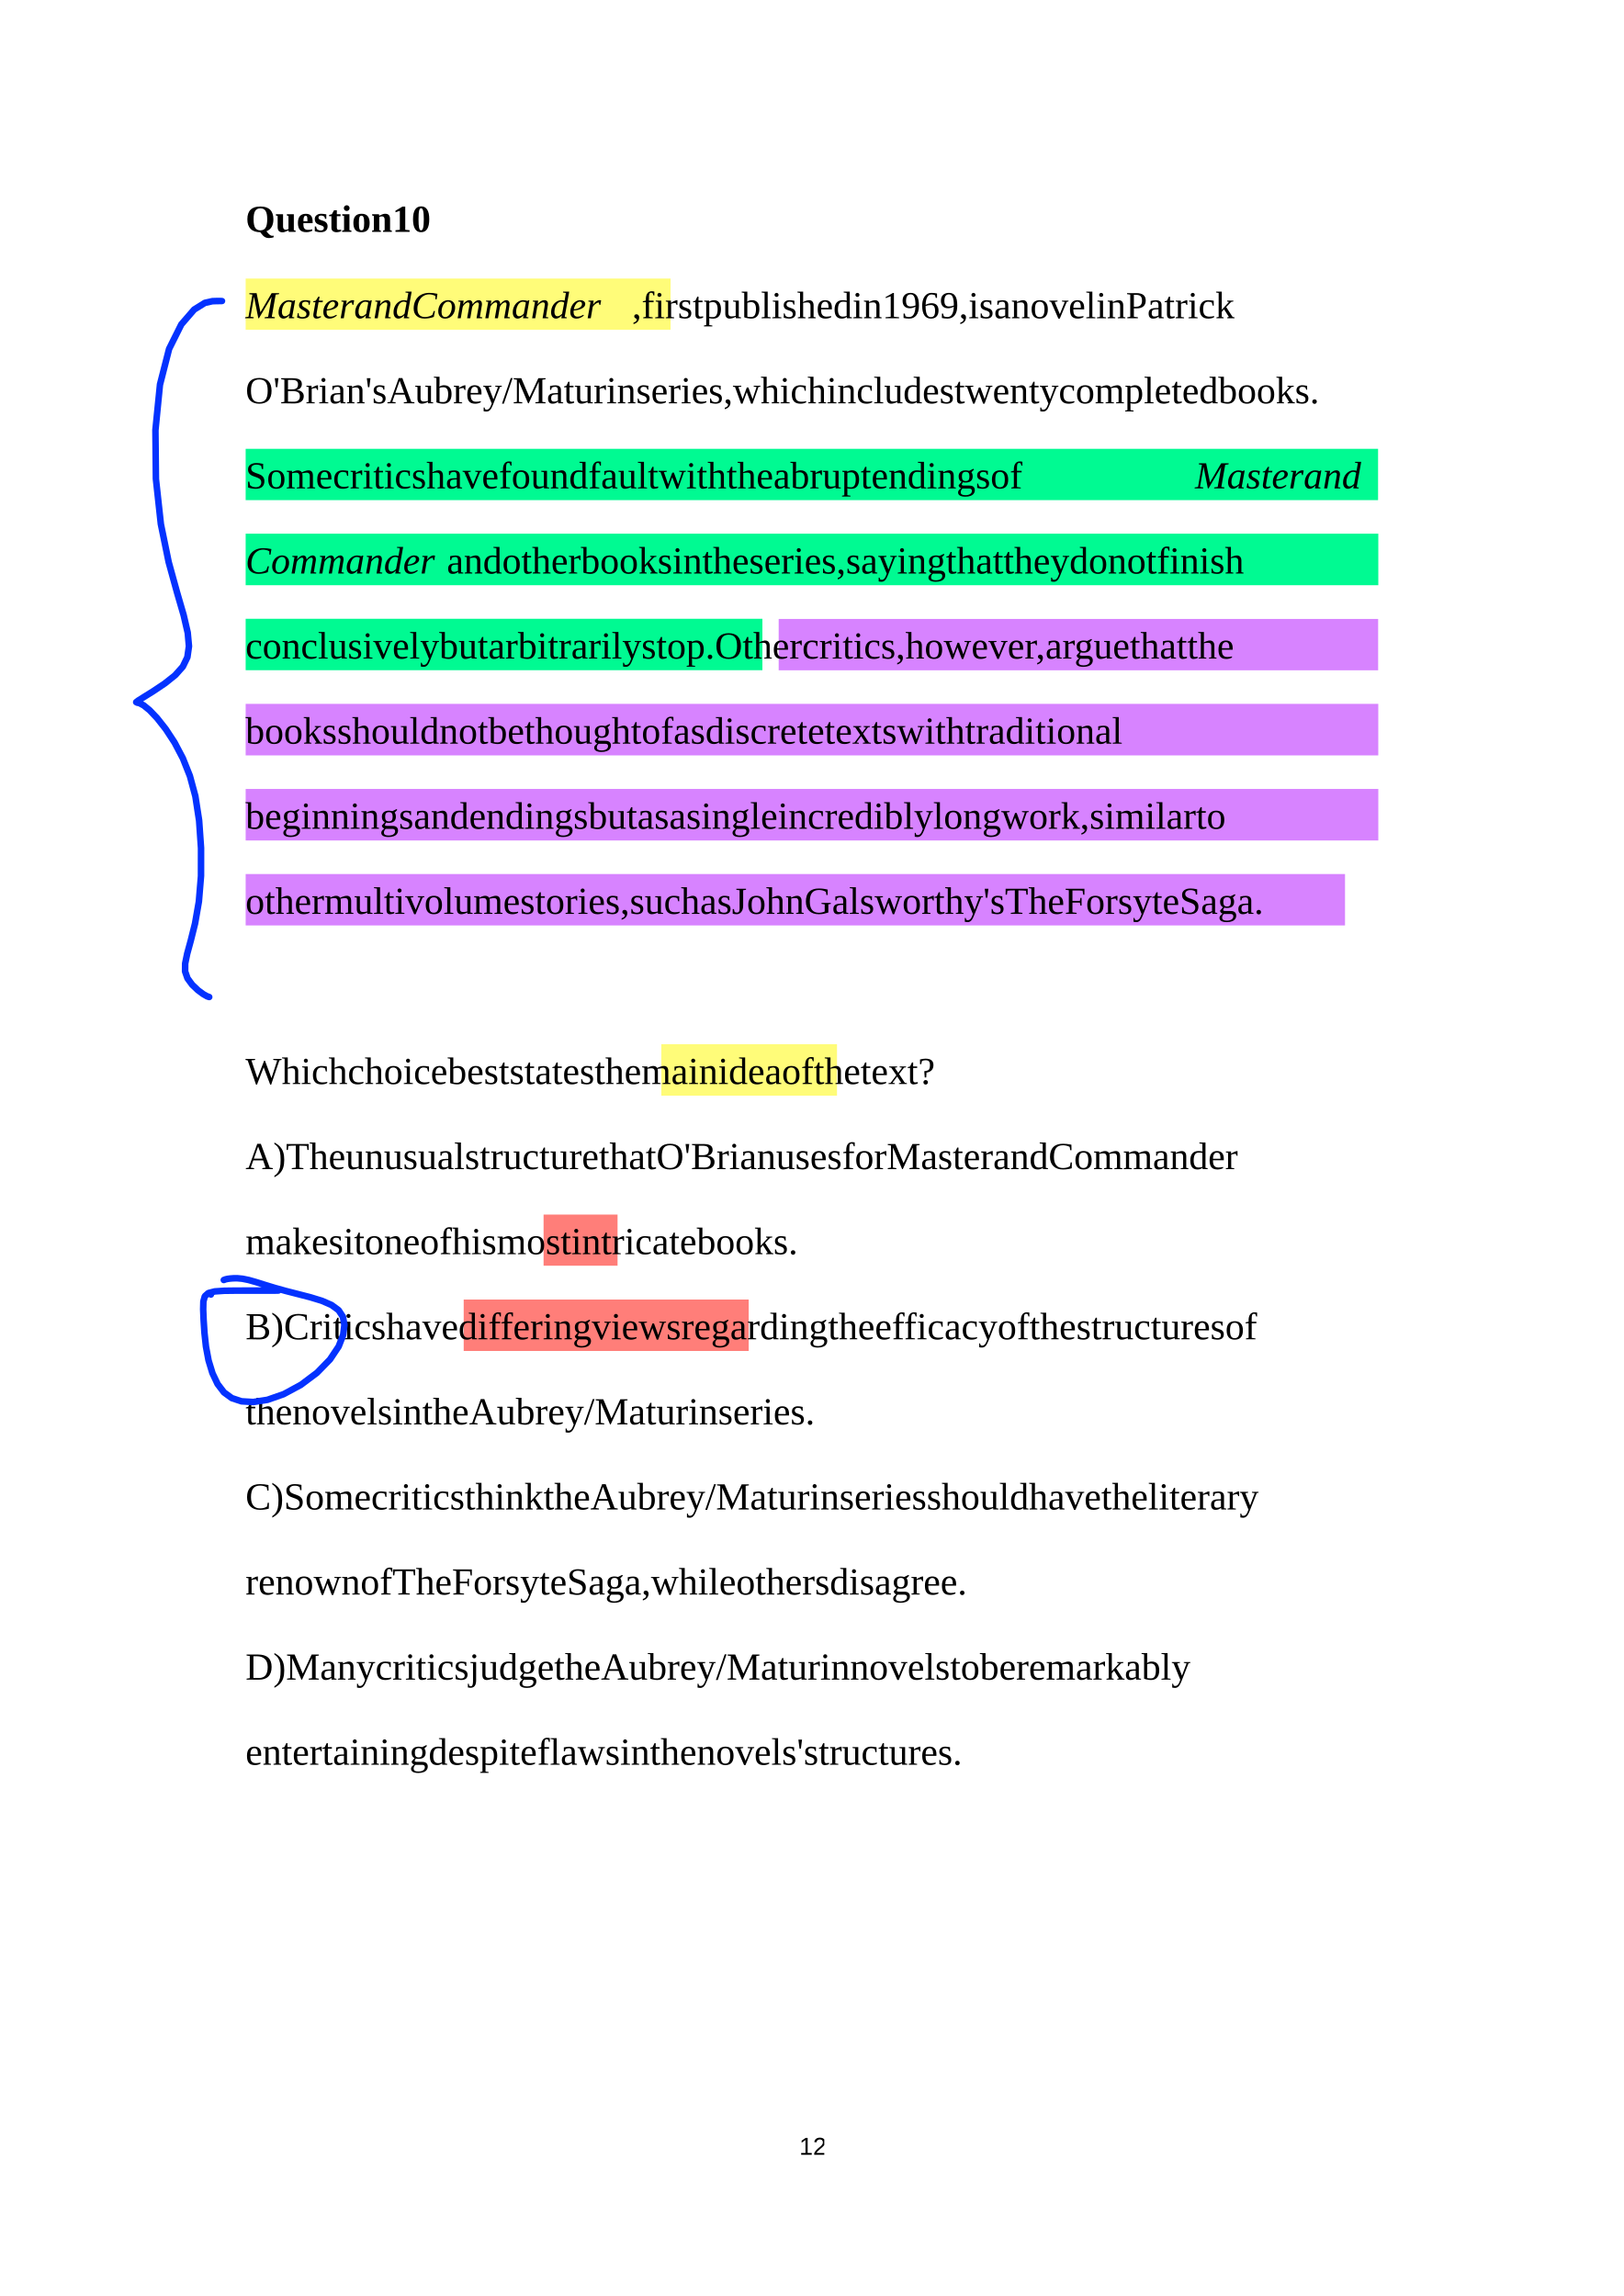
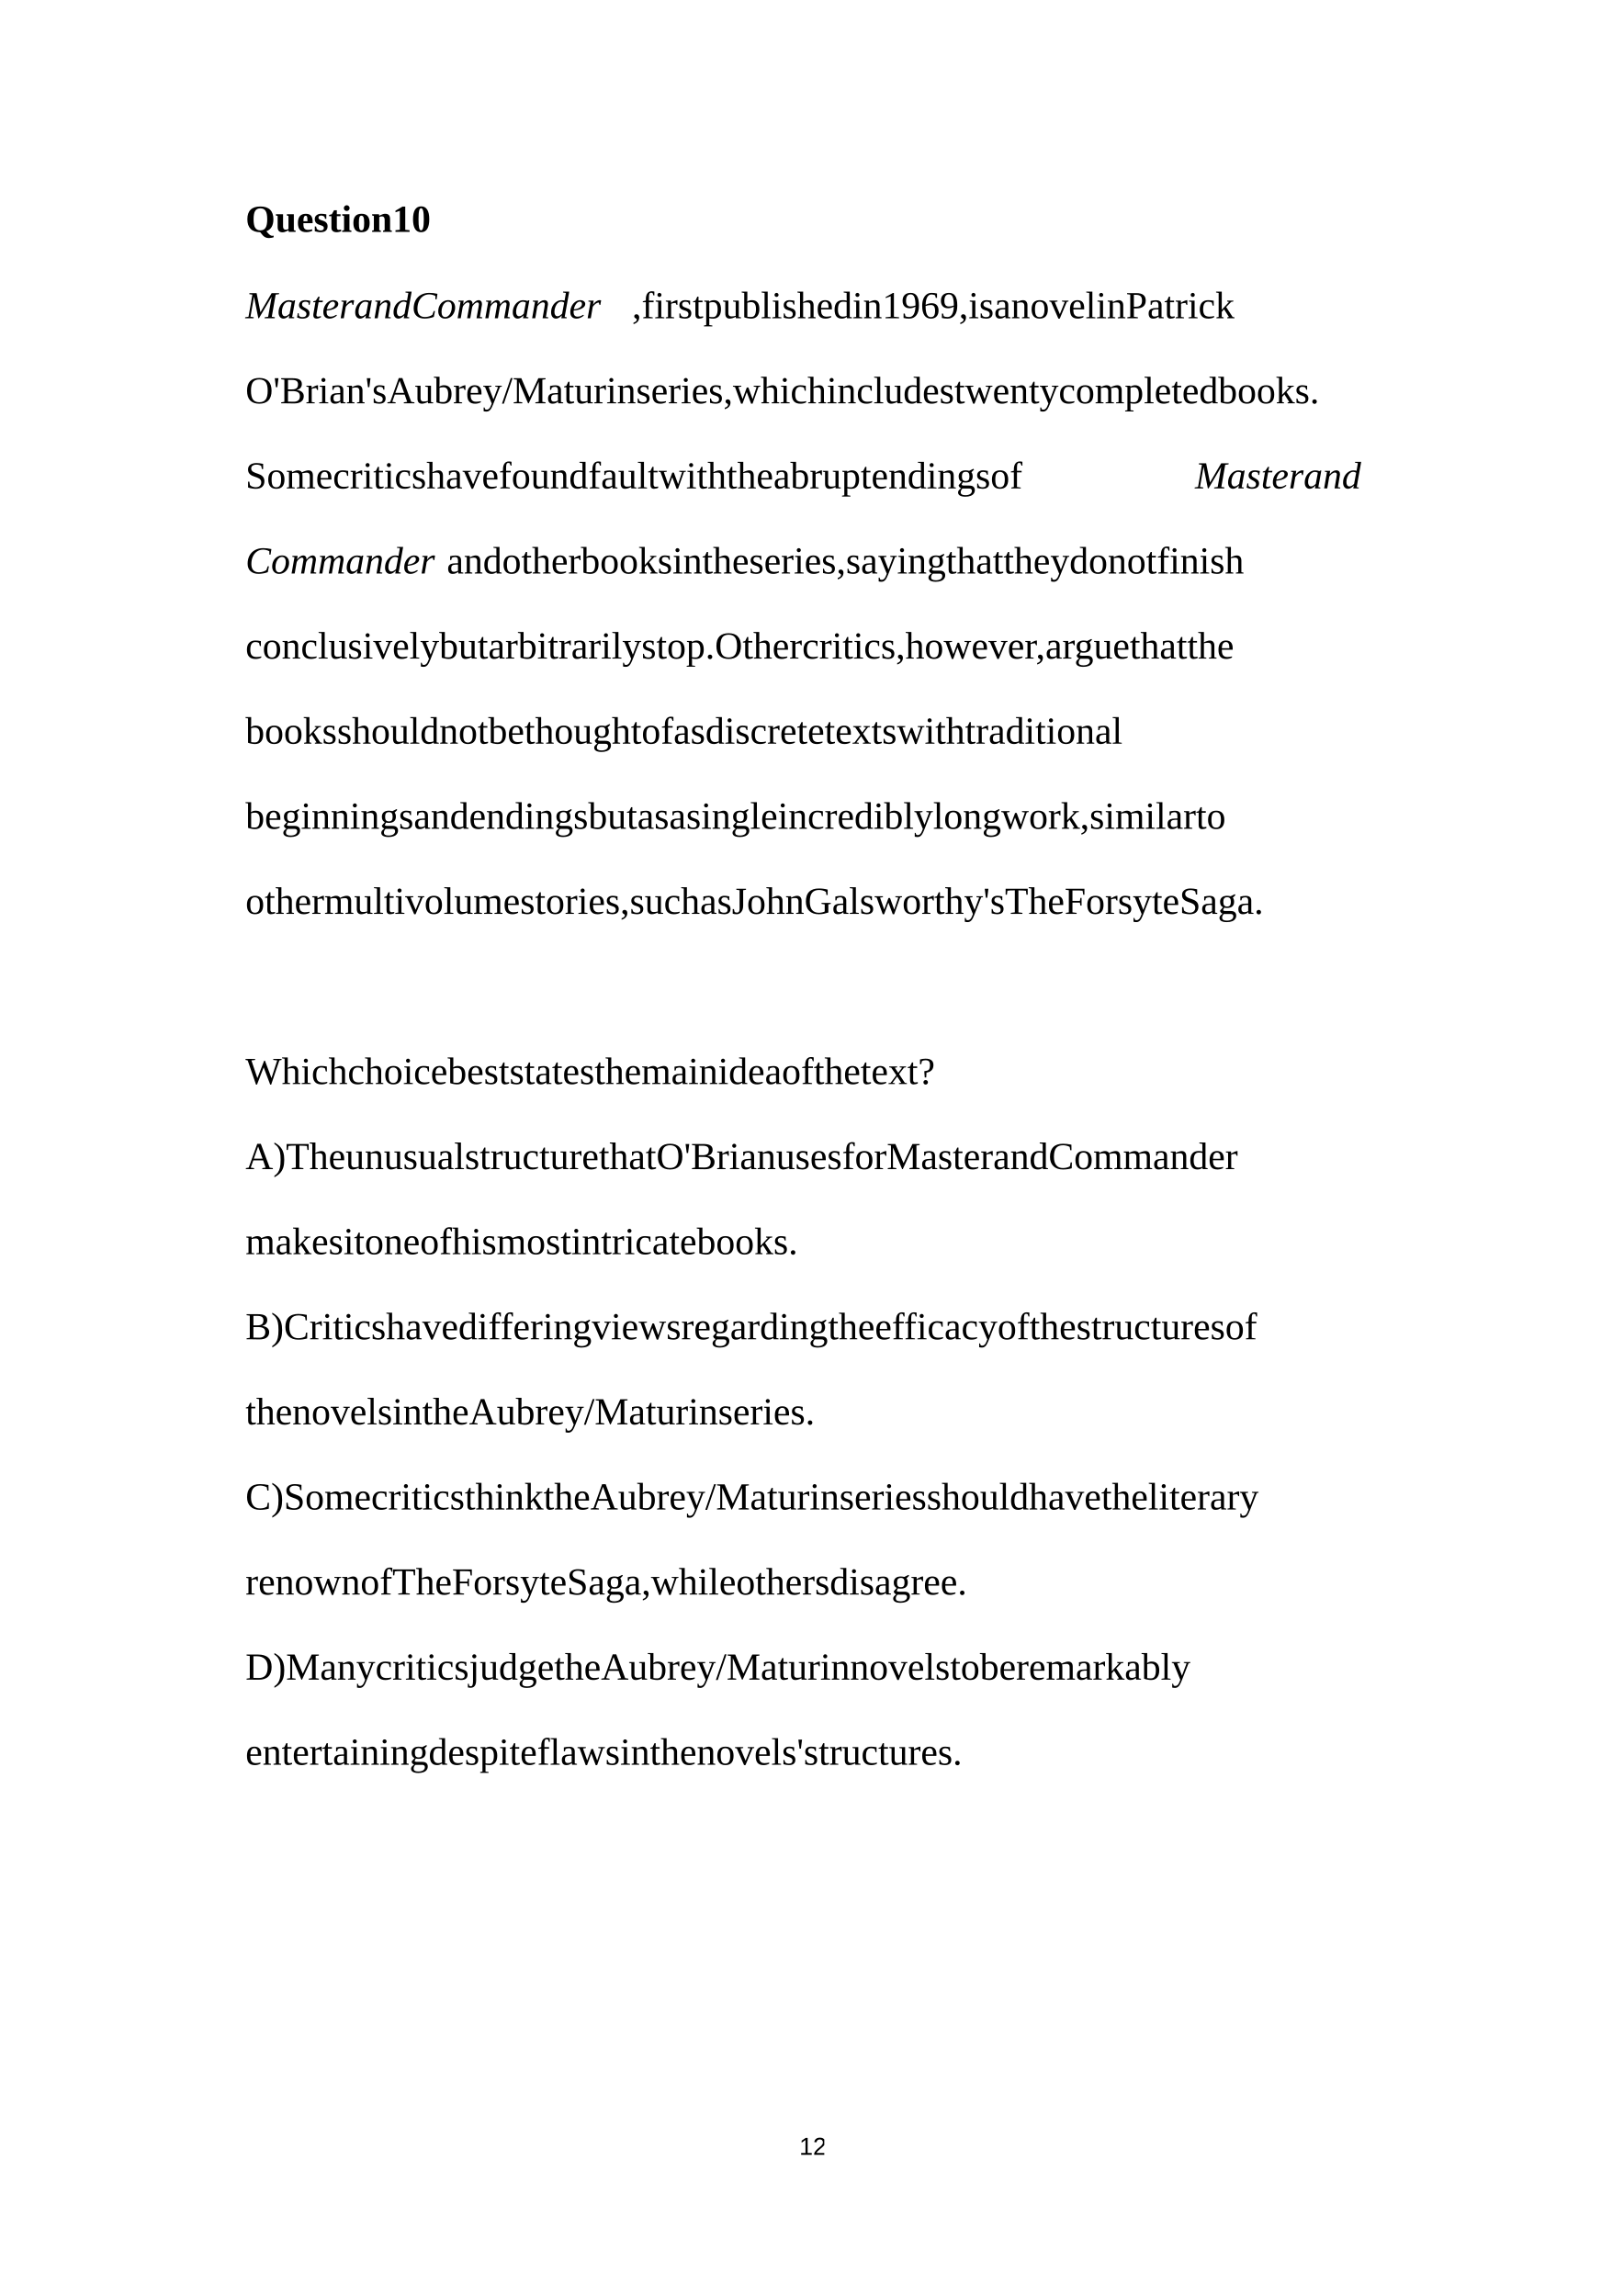
<svg xmlns="http://www.w3.org/2000/svg" version="1.1" width="595.3" height="841.9" viewBox="0 0 595.3 841.9">
  <defs>
    <clipPath id="clip_1">
      <path d="M0 0H595.3V841.9H0Z" clip-rule="evenodd" />
    </clipPath>
    <clipPath id="clip_2">
      <path d="M293.1 781.55H302.2V792.55H293.1Z" clip-rule="evenodd" />
    </clipPath>
    <clipPath id="clip_3">
      <path d="M0 0H595.3V841.9H0Z" clip-rule="evenodd" />
    </clipPath>
    <clipPath id="clip_4">
      <path transform="matrix(1.587463,0,0,-1.587463,0,718.6)" d="M0 0H375V375H0Z" clip-rule="evenodd" />
-     </clipPath>
-     <clipPath id="clip_5">
-       <path transform="matrix(.9999998,0,0,-1,242.399,401.789)" d="M0 0H64.543V18.897H0Z" />
-     </clipPath>
-     <clipPath id="clip_6">
-       <path transform="matrix(1,0,0,-1,0,841.9)" d="M48.725 475.108H82.617V732.721H48.725Z" />
-     </clipPath>
-     <clipPath id="clip_7">
-       <path transform="matrix(1,0,0,-1,199.2,464.189)" d="M0 0H27.291V18.897H0Z" />
-     </clipPath>
-     <clipPath id="clip_8">
-       <path transform="matrix(.9999999,0,0,-1,169.919,495.389)" d="M0 0H104.64V18.897H0Z" />
-     </clipPath>
-     <clipPath id="clip_9">
-       <path transform="matrix(1,0,0,-.9999986,90,120.989)" d="M0 0H155.879V18.897H0Z" />
-     </clipPath>
-     <clipPath id="clip_10">
-       <path transform="matrix(1,0,0,-1,0,841.9)" d="M73.288 326.604H127.476V374.391H73.288Z" />
-     </clipPath>
-     <clipPath id="clip_11">
-       <path transform="matrix(1,0,0,-1,90,245.789)" d="M0 0H415.382V81.297H0Z" />
-     </clipPath>
-     <clipPath id="clip_12">
-       <path transform="matrix(1,0,0,-1,90,339.389)" d="M0 0H415.384V112.497H0Z" />
    </clipPath>
  </defs>
  <g>
    <g clip-path="url(#clip_1)">
      <g clip-path="url(#clip_2)">
        <text xml:space="preserve" transform="matrix(1 0 -0 1 0 841.9)" font-size="9" font-family="Arial">
          <tspan y="-51.77" x="293.04 297.599">12</tspan>
        </text>
      </g>
    </g>
    <g clip-path="url(#clip_3)">
      <text xml:space="preserve" transform="matrix(1 0 -0 1 0 841.9)" font-size="14.05" font-family="Times New Roman" font-weight="bold">
        <tspan y="-756.891" x="90 100.917 108.717 114.957 120.357 125.035 128.995 135.954 147.12 154.2">Question10</tspan>
      </text>
      <text xml:space="preserve" transform="matrix(1 0 -0 1 0 841.9)" font-size="14.05" font-family="Times New Roman" font-style="italic">
        <tspan y="-725.21" x="90 101.64 108.72 114.12 118.079 124.319 135.6 142.68 149.639 162.48 171.837 178.917 188.997 199.076 206.036 213.115 220.075 226.315">MasterandCommander</tspan>
      </text>
      <text xml:space="preserve" transform="matrix(1 0 -0 1 0 841.9)" font-size="14.05" font-family="Times New Roman">
        <tspan y="-725.21" x="231.72 241.2 245.879 249.838 254.517 259.917 269.64 276.72 283.679 290.638 294.598 298.438 303.957 310.917 317.156 330 333.959 346.92 354 360.959 367.918 374.998 384.359 388.318 399.6 411.72 418.8 425.759 432.718 438.958 448.8 452.759 465.6 473.4 479.64 483.599 488.159 492.118 498.358">,firstpublishedin1969,isanovelinPatrick</tspan>
        <tspan y="-694.01" x="90 100.08 102.599 112.079 116.758 120.717 126.957 134.036 136.556 144.84 154.92 161.999 169.079 173.758 179.998 186.957 190.916 203.396 209.636 213.595 220.675 225.354 229.313 239.88 245.399 251.639 256.318 260.277 266.517 272.037 279.12 289.2 296.279 300.239 306.479 317.04 320.999 328.079 334.319 338.278 345.238 352.317 358.557 367.559 371.518 381.598 387.838 394.918 398.877 409.44 415.68 422.76 433.559 440.639 444.599 450.838 454.798 461.038 471.6 478.68 485.759 492.719 499.798 505.318">O'Brian'sAubrey/Maturinseries,whichincludestwentycompletedbooks.</tspan>
        <tspan y="-662.81" x="90 97.8 104.88 115.559 128.28 134.52 139.198 143.158 146.998 150.838 157.077 168.959 176.039 182.279 189.238 201.84 206.519 213.478 220.558 227.517 240.84 245.519 251.758 258.718 262.677 273 283.08 287.039 290.998 304.32 308.279 315.239 327.84 334.08 341.159 345.719 352.799 359.758 370.08 376.32 383.279 390.359 394.199 401.158 408.238 420 427.08">Somecriticshavefoundfaultwiththeabruptendingsof</tspan>
      </text>
      <text xml:space="preserve" transform="matrix(1 0 -0 1 0 841.9)" font-size="14.05" font-family="Times New Roman" font-style="italic">
        <tspan y="-662.81" x="438.12 449.76 456.839 462.24 466.199 472.439 484.2 491.28 498.239">Masterand</tspan>
        <tspan y="-631.61" x="90 99.357 106.437 116.517 126.596 133.556 140.635 147.595 153.835">Commander</tspan>
      </text>
      <text xml:space="preserve" transform="matrix(1 0 -0 1 0 841.9)" font-size="14.05" font-family="Times New Roman">
        <tspan y="-631.61" x="163.8 170.04 176.999 188.52 195.6 199.439 206.519 212.639 221.88 228.96 235.919 242.878 249.958 259.92 263.879 275.4 279.24 286.32 297 302.52 308.759 313.438 317.278 323.518 328.918 336.959 342.479 348.718 355.558 359.518 366.597 378.12 382.079 389.039 395.279 403.68 407.639 414.599 420.839 432.359 439.439 450.84 457.92 464.879 473.4 478.079 482.038 488.997 492.957 498.357">andotherbooksintheseries,sayingthattheydonotfinish</tspan>
        <tspan y="-600.41" x="90 96.24 103.32 110.279 116.519 120.359 127.318 132.838 136.677 143.757 149.877 153.836 166.8 173.759 180.839 190.68 196.92 201.599 208.558 212.517 216.357 221.036 227.276 231.954 235.794 239.634 252.6 258.12 261.959 269.039 275.998 285.48 295.56 299.519 306.479 312.718 323.4 329.64 334.318 338.278 342.118 345.958 352.197 357.717 367.2 374.159 381.239 391.319 397.559 404.518 410.758 414.958 424.32 430.56 435.119 442.079 449.038 461.159 465.118 472.078 478.318 488.159 492.118 499.078">conclusivelybutarbitrarilystop.Othercritics,however,arguethatthe</tspan>
        <tspan y="-569.21" x="90 97.08 104.039 110.998 118.078 132.84 138.36 145.319 152.399 159.358 163.198 179.759 186.839 193.798 207.12 214.2 229.8 233.759 240.719 247.798 254.758 261.717 268.797 282.12 289.2 303.24 309.48 324.359 331.439 335.278 340.798 346.918 351.596 357.836 361.676 377.4 381.359 387.599 394.559 398.398 413.4 423.48 427.439 431.279 447.72 451.679 456.358 462.598 469.557 473.397 477.356 481.196 488.156 495.235 501.475">booksshouldnotbethoughtofasdiscretetextswithtraditional</tspan>
        <tspan y="-538.01" x="90 97.08 103.319 110.279 114.119 121.198 128.158 131.998 139.077 146.037 156.6 162.84 169.919 182.04 188.28 195.359 202.319 206.159 213.238 220.198 230.759 237.839 244.798 253.8 260.04 270.72 282.12 287.639 291.479 298.559 305.518 309.358 320.759 324.718 331.678 337.918 342.596 348.836 355.795 359.635 366.715 370.555 382.8 386.64 393.719 400.679 412.8 422.88 429.959 434.638 441.597 450.24 455.76 459.599 470.399 474.359 478.318 484.558 494.4 498.359">beginningsandendingsbutasasingleincrediblylongwork,similarto</tspan>
        <tspan y="-506.81" x="90 97.08 100.919 107.999 114.119 122.28 133.08 140.16 144.119 147.959 151.918 158.878 165.837 169.796 176.756 187.556 197.28 202.799 206.639 213.719 218.278 222.238 228.478 233.878 240.84 246.359 253.319 259.559 270 276.24 285.12 290.639 297.599 304.679 315.12 325.2 331.439 335.399 340.799 350.879 357.958 362.637 366.477 373.436 380.396 382.915 391.68 400.2 407.279 416.88 424.68 431.76 436.438 441.838 448.678 452.638 462.359 470.159 476.399 483.358 489.598">othermultivolumestories,suchasJohnGalsworthy'sTheForsyteSaga.</tspan>
        <tspan y="-444.41" x="90 103.2 110.28 114.119 120.359 130.8 137.04 144.119 151.079 154.919 161.159 170.759 177.839 184.078 189.478 196.92 202.44 206.279 212.519 216.359 222.599 231.48 235.439 242.399 252.12 262.92 269.16 273.119 283.559 287.518 294.478 300.718 310.44 317.399 325.559 329.518 336.478 346.2 350.04 356.28 363.359 367.199">Whichchoicebeststatesthemainideaofthetext?</tspan>
        <tspan y="-413.21" x="90 100.08 109.8 118.319 125.399 136.8 143.88 150.839 157.798 163.318 170.277 176.517 185.64 191.159 194.999 199.678 206.637 212.877 216.837 223.796 228.475 240 243.959 250.919 257.159 266.28 276.36 278.879 288.236 292.915 296.875 303.114 315.24 322.32 327.72 333.959 344.759 349.438 356.517 366.359 378.839 385.078 390.478 394.438 400.678 410.52 416.76 423.839 436.08 445.437 452.397 463.197 473.997 480.356 487.436 494.395 500.635">A)TheunusualstructurethatO'BrianusesforMasterandCommander</tspan>
        <tspan y="-382.01" x="90 100.8 107.04 114.119 120.359 129.24 133.199 140.52 147.6 154.559 164.28 171.36 179.4 186.48 190.319 199.2 210 217.08 222.599 229.92 233.879 240.839 244.798 249.477 253.317 259.556 265.676 269.635 279.24 286.32 293.279 300.238 307.318 312.718">makesitoneofhismostintricatebooks.</tspan>
        <tspan y="-350.81" x="90 99.357 108.12 117.477 122.156 126.115 129.955 133.795 140.035 149.64 156.599 162.839 169.919 180.24 187.199 191.159 195.718 200.277 206.397 211.076 215.035 221.994 233.04 240.12 243.959 250.199 260.279 269.88 274.559 280.798 287.758 293.998 298.676 305.636 309.595 316.554 327.72 331.679 338.639 348.959 355.199 359.758 364.318 368.157 374.397 380.637 386.877 397.919 404.999 413.759 417.718 424.678 435 440.519 444.359 449.038 455.997 462.237 466.197 473.156 477.835 484.074 493.68 500.76">B)Criticshavedifferingviewsregardingtheefficacyofthestructuresof</tspan>
        <tspan y="-319.61" x="90 93.959 100.919 110.64 117.599 124.679 131.638 137.878 141.718 150.6 154.559 165 168.959 175.919 184.8 194.88 201.959 208.919 213.597 219.837 226.677 230.636 243.116 249.356 253.315 260.275 264.953 268.793 279.359 284.878 291.118 295.678 299.637 305.877 311.277">thenovelsintheAubrey/Maturinseries.</tspan>
        <tspan y="-288.41" x="90 99.357 108.6 116.4 123.359 134.159 145.08 151.32 155.998 159.838 163.798 167.637 173.877 183.84 187.799 194.759 198.718 205.677 217.2 221.159 228.119 238.2 248.28 255.359 262.319 266.997 273.237 280.077 284.036 296.516 302.756 306.596 313.675 318.235 322.194 333.72 339.239 345.479 350.158 353.998 360.238 370.2 375.719 382.679 389.759 396.718 400.558 412.2 419.159 425.399 432.479 443.159 447.118 454.078 464.88 468.839 472.679 476.519 482.759 487.438 493.677 498.356">C)SomecriticsthinktheAubrey/Maturinseriesshouldhavetheliterary</tspan>
        <tspan y="-257.21" x="90 94.679 100.918 107.878 114.958 125.037 135.48 142.56 150.359 158.878 165.958 175.68 183.48 190.439 195.118 200.638 207.477 211.437 221.159 228.959 235.199 242.158 248.398 255.359 265.439 272.518 276.358 280.318 289.92 297 300.839 307.919 314.039 318.717 327.6 334.68 338.519 344.039 350.159 357.238 361.917 368.036 374.276">renownofTheForsyteSaga,whileothersdisagree.</tspan>
        <tspan y="-226.01" x="90 100.08 112.559 125.039 131.278 138.238 153.12 159.36 164.038 167.998 171.838 175.677 181.917 195.24 199.08 206.159 213.239 220.199 234.24 238.199 245.159 258.359 268.439 275.518 282.478 287.156 293.396 300.236 304.195 316.675 322.915 326.874 333.834 338.512 342.352 357.24 364.32 371.279 378.238 384.478 388.438 401.64 405.599 420.48 427.56 441.6 446.279 452.518 463.198 469.438 474.117 481.196 487.436 494.516 498.356">D)ManycriticsjudgetheAubrey/Maturinnovelstoberemarkably</tspan>
        <tspan y="-194.81" x="90 96.24 103.319 107.159 113.399 118.078 121.918 128.157 131.997 139.077 142.917 149.876 160.32 167.4 173.639 179.039 185.999 189.958 193.798 203.52 208.199 212.158 218.277 228.357 237.24 241.199 251.64 255.599 262.559 272.28 279.36 286.319 293.278 299.518 303.478 308.878 314.88 320.399 324.239 328.918 335.877 342.117 346.077 353.036 357.715 363.954 369.354">entertainingdespiteflawsinthenovels'structures.</tspan>
      </text>
    </g>
    <g opacity=".25">
      <g clip-path="url(#clip_4)">
</g>
    </g>
  </g>
-   <g clip-path="url(#clip_5)">
-     <g style="mix-blend-mode:multiply">
-       <path transform="matrix(.9999998,0,0,-1,.00006103516,841.9002)" d="M242.399 440.111H306.942V459.008H242.399Z" fill="#fffc79" />
-     </g>
-   </g>
-   <g clip-path="url(#clip_6)">
-     <path transform="matrix(1,0,0,-1,0,841.9)" d="M81.412 732.697H81.409 81.373L81.194 732.708 80.678 732.719 79.628 732.725 77.828 732.671 77.599 732.64 74.844 732.018 74.472 731.863 70.539 729.413 70.265 729.178 65.571 723.75 65.404 723.499 60.918 714.508 60.828 714.269 57.482 701.17 55.786 684.299 55.956 666.269 57.774 649.609 60.647 635.59 63.712 624.452 66.182 615.956 67.652 609.609 68.063 604.965 67.532 601.277 66.02 598.148 63.325 595.123 59.667 592.236 55.589 589.505 52.139 587.35 50.025 586.023 49.194 585.389C48.667 584.983 48.57 584.226 48.976 583.699 49.383 583.172 50.139 583.074 50.666 583.481L49.577 583.245 49.911 583.112 50.692 582.929 51.989 582.252 54.083 580.545 56.747 577.725 59.832 573.798 63.01 568.935 65.975 563.284 68.502 556.915 70.464 549.613 71.808 540.859 72.504 530.823 72.489 520.678 71.712 511.416 70.331 503.522 68.768 497.276 67.47 492.527 66.704 488.82 66.679 488.586 66.658 485.698 66.725 485.293 67.606 482.761 67.772 482.445 69.5 480.088 69.642 479.926 71.762 477.915 73.821 476.389 75.342 475.521 75.551 475.428 76.318 475.171C76.95 474.959 77.633 475.299 77.844 475.931 78.056 476.562 77.715 477.245 77.084 477.456L76.426 477.677 75.249 478.33 73.421 479.664 71.38 481.6 69.823 483.724 69.07 485.888 69.089 488.45 69.795 491.892 71.106 496.692 72.705 503.108 74.114 511.216 74.899 520.675 74.908 530.991 74.19 541.227 72.791 550.241 70.742 557.806 68.109 564.405 65.027 570.255 61.726 575.289 58.495 579.385 55.606 582.413 53.418 584.198 53.214 584.332 51.673 585.137 51.39 585.242 50.637 585.418 49.194 585.389C48.667 584.983 48.57 584.226 48.976 583.699 49.383 583.172 50.139 583.074 50.666 583.481L51.306 583.981 53.417 585.306 56.932 587.504 61.168 590.35 65.124 593.519 67.932 596.67 68.117 596.948 69.784 600.396 69.892 600.748 70.469 604.762 70.476 605.043 70 610.153 68.497 616.629 66.036 625.093 63.008 636.075 60.17 649.872 58.366 666.292 58.184 684.06 59.816 700.574 63.131 713.549 67.491 722.287 71.965 727.46 75.568 729.704 78.009 730.255 79.628 730.306 80.678 730.312 81.194 730.323 81.373 730.334H81.409 81.412C82.064 730.334 82.593 730.863 82.593 731.516 82.593 732.168 82.064 732.697 81.412 732.697" fill="#0432ff" />
-   </g>
-   <g clip-path="url(#clip_7)">
-     <g style="mix-blend-mode:multiply">
-       <path transform="matrix(1,0,0,-1,0,841.9002)" d="M199.2 377.711H226.491V396.608H199.2Z" fill="#ff7e79" />
-     </g>
-   </g>
-   <g clip-path="url(#clip_8)">
-     <g style="mix-blend-mode:multiply">
-       <path transform="matrix(.9999999,0,0,-1,.00001525879,841.9002)" d="M169.919 346.511H274.559V365.408H169.919Z" fill="#ff7e79" />
-     </g>
-   </g>
-   <g clip-path="url(#clip_9)">
-     <g style="mix-blend-mode:multiply">
-       <path transform="matrix(1,0,0,-.9999986,0,841.899)" d="M90 720.911H245.879V739.808H90Z" fill="#fffc79" />
-     </g>
-   </g>
-   <g clip-path="url(#clip_10)">
-     <path transform="matrix(1,0,0,-1,0,841.9)" stroke-width="2.363" stroke-linecap="round" stroke-miterlimit="10" stroke-linejoin="miter" fill="none" stroke="#0432ff" d="M77.331 367.21V367.21" />
-     <path transform="matrix(1,0,0,-1,0,841.9)" d="M102.078 369.841H102.072 102.01L101.702 369.852 100.762 369.863 98.749 369.869 95.481 369.87 91.202 369.868 86.517 369.86 82.16 369.801 78.654 369.564 78.435 369.529 76.105 368.927 75.605 368.662 74.296 367.499 73.935 366.92 73.399 364.991 73.356 364.697 73.288 361.815 73.444 357.862 73.751 353.15 74.311 347.994 75.28 342.822 76.736 338.026 78.681 333.899 78.811 333.685 81.152 330.615 81.399 330.373 84.28 328.265 84.613 328.094 88.155 326.92 88.464 326.861 92.787 326.606 93.042 326.618 98.23 327.419 98.444 327.472 104.412 329.556 110.904 333.052 116.961 337.58 121.844 342.571 121.983 342.743 125.162 347.501 125.284 347.735 126.95 352.027 127.023 352.317 127.467 355.963 127.455 356.333 126.892 359.304 126.717 359.74 125.155 362.126 124.861 362.436 122.25 364.357 122.017 364.491 118.448 366.044 114.072 367.387 109.5 368.567 105.086 369.697 101.043 370.821 97.439 371.921 94.272 372.921 91.516 373.705 89.14 374.191 87.138 374.386 85.519 374.379 84.261 374.284 83.265 374.152 82.394 373.957 81.615 373.672C80.993 373.435 80.68 372.739 80.917 372.117 81.154 371.495 81.851 371.183 82.473 371.42L82.936 371.608 83.585 371.763 84.449 371.881 85.538 371.969 86.913 371.986 88.66 371.829 90.857 371.386 93.546 370.622 96.735 369.616 100.398 368.498 104.488 367.362 108.898 366.232 113.369 365.081 117.486 363.834 120.931 362.335 123.257 360.624 124.569 358.621 125.051 356.069 124.648 352.759 123.084 348.73 120.04 344.174 115.514 339.508 109.756 335.172 103.618 331.831 97.754 329.784 92.801 329.02 88.763 329.258 85.551 330.322 82.963 332.215 80.804 335.046 79.041 338.729 77.649 343.267 76.707 348.255 76.157 353.307 75.853 357.958 75.698 361.758 75.762 364.491 76.163 365.934 76.989 366.668 78.931 367.169 82.192 367.393 86.52 367.448 91.202 367.452 95.481 367.45 98.749 367.451 100.762 367.457 101.702 367.468 102.01 367.479H102.072 102.078C102.731 367.479 103.26 368.008 103.26 368.66 103.26 369.313 102.731 369.841 102.078 369.841" fill="#0432ff" />
-   </g>
-   <g clip-path="url(#clip_11)">
-     <g style="mix-blend-mode:multiply">
-       <path transform="matrix(1,0,0,-1,0,841.9)" d="M90 658.511H505.264V677.408H90ZM90 627.311H505.382V646.208H90ZM90 596.111H279.511V615.008H90Z" fill="#00fa92" />
-     </g>
-   </g>
-   <g clip-path="url(#clip_12)">
-     <g style="mix-blend-mode:multiply">
-       <path transform="matrix(1,0,0,-1,0,841.9001)" d="M285.48 596.111H505.302V615.008H285.48ZM90 564.911H505.367V583.808H90ZM90 533.711H505.384V552.608H90ZM90 502.511H493.111V521.408H90Z" fill="#d783ff" />
-     </g>
-   </g>
</svg>
